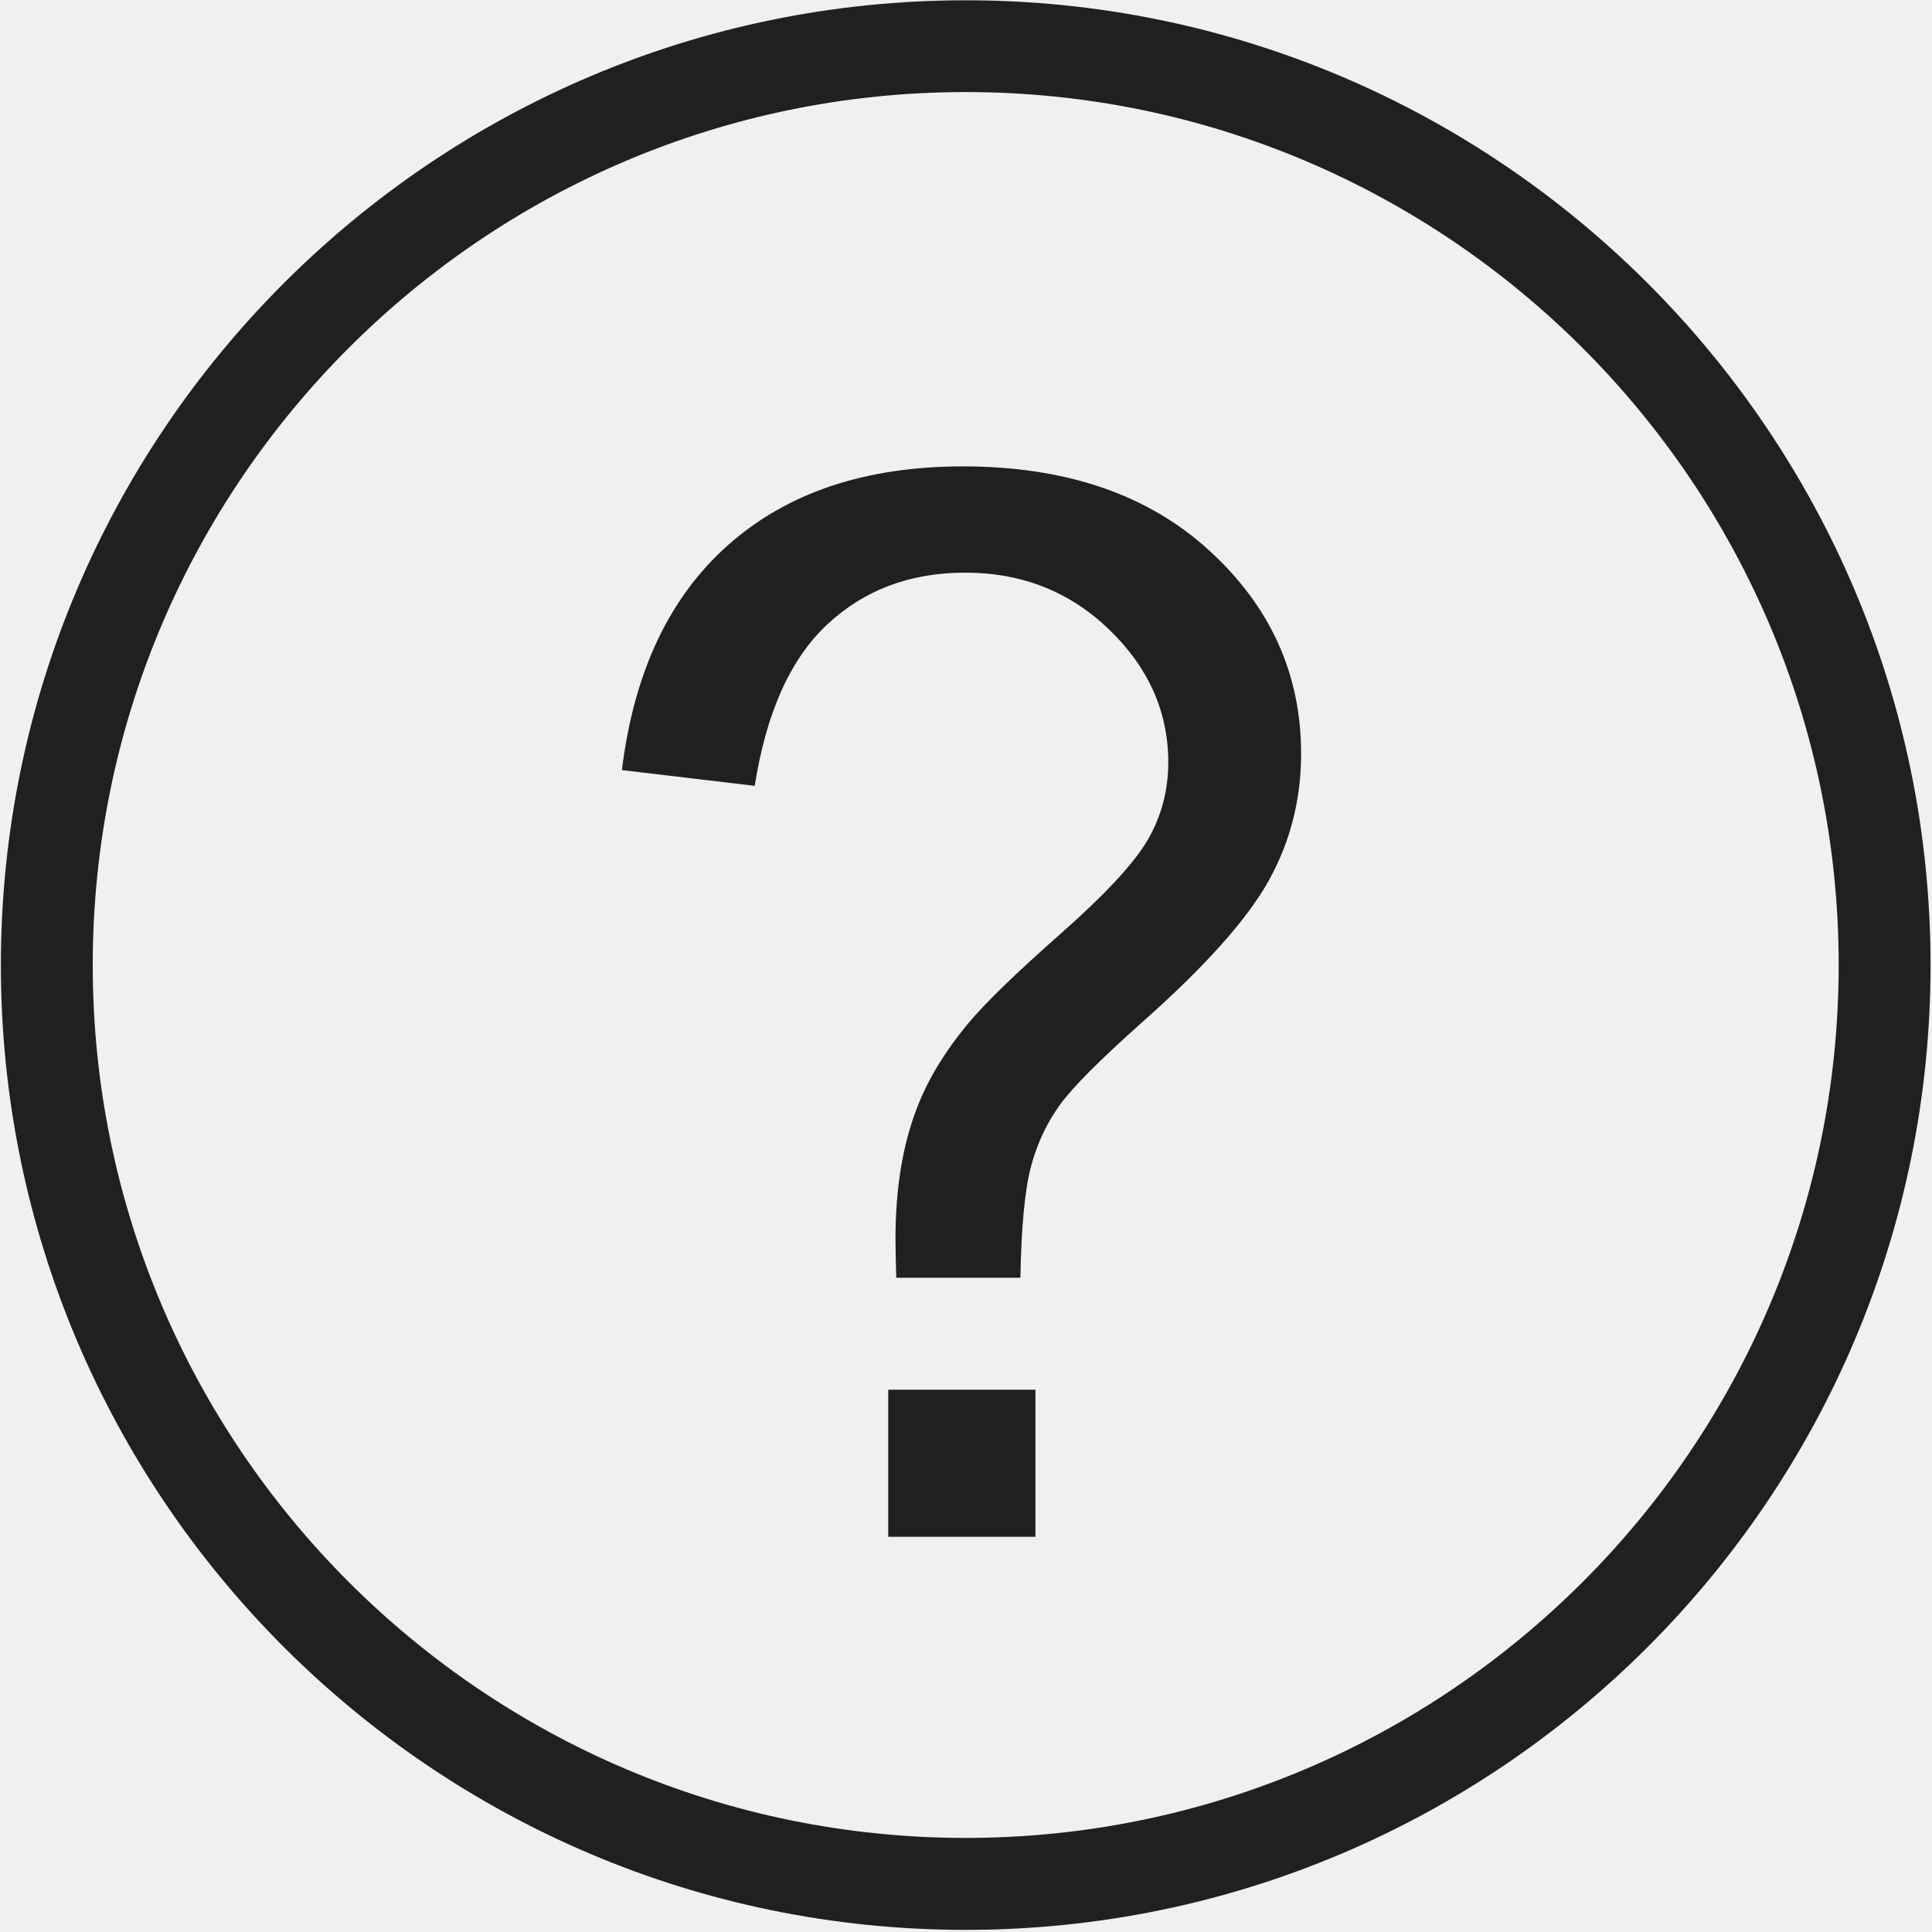
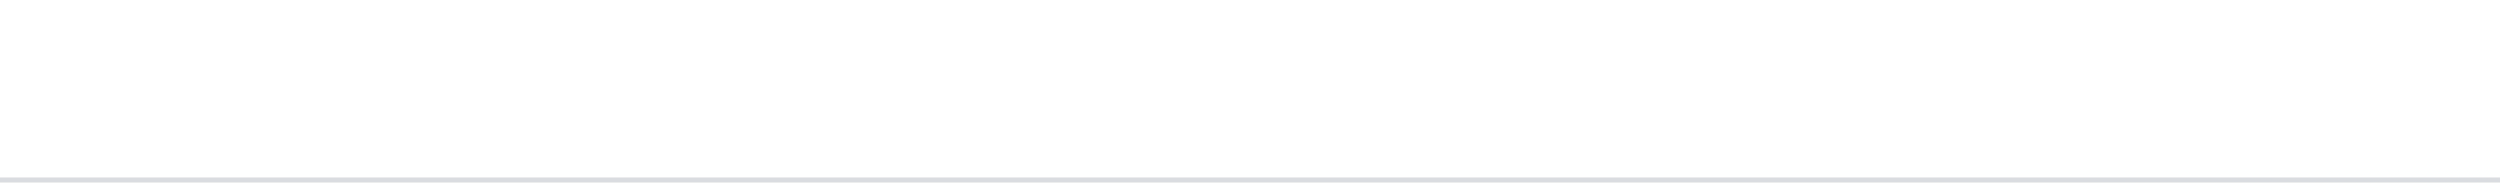
- <svg xmlns="http://www.w3.org/2000/svg" version="1.1" width="20px" height="20px">
-   <g transform="matrix(1 0 0 1 -1836 -15 )">
-     <path d="M 19.985 9.991  C 19.985 15.498  15.506 19.978  9.997 19.978  C 4.489 19.978  0.009 15.498  0.009 9.991  C 0.009 4.483  4.49 0.003  9.997 0.003  C 15.505 0.003  19.985 4.484  19.985 9.991  Z M 19.034 9.99  C 19.034 5.008  14.98 0.953  9.997 0.953  C 5.013 0.953  0.96 5.006  0.96 9.99  C 0.96 14.972  5.013 19.026  9.997 19.026  C 14.98 19.026  19.034 14.972  19.034 9.99  Z M 9.278 13.227  C 9.273 13.048  9.27 12.915  9.27 12.826  C 9.27 12.301  9.345 11.848  9.494 11.466  C 9.603 11.179  9.779 10.889  10.021 10.596  C 10.199 10.383  10.52 10.071  10.983 9.663  C 11.446 9.254  11.747 8.929  11.886 8.686  C 12.024 8.444  12.094 8.179  12.094 7.891  C 12.094 7.371  11.891 6.913  11.485 6.52  C 11.079 6.127  10.581 5.928  9.991 5.928  C 9.421 5.928  8.945 6.108  8.564 6.464  C 8.182 6.82  7.932 7.377  7.813 8.135  L 6.438 7.972  C 6.562 6.956  6.93 6.179  7.542 5.638  C 8.153 5.098  8.962 4.828  9.968 4.828  C 11.033 4.828  11.883 5.118  12.517 5.698  C 13.152 6.277  13.469 6.979  13.469 7.801  C 13.469 8.276  13.357 8.715  13.134 9.116  C 12.911 9.517  12.475 10.005  11.826 10.58  C 11.391 10.968  11.106 11.252  10.973 11.436  C 10.84 11.62  10.739 11.829  10.675 12.068  C 10.61 12.306  10.573 12.691  10.563 13.227  L 9.278 13.227  Z M 9.195 15.909  L 9.195 14.386  L 10.719 14.386  L 10.719 15.909  L 9.195 15.909  Z " fill-rule="nonzero" fill="#000000" stroke="none" fill-opacity="0.867" transform="matrix(1 0 0 1 1836 15 )" />
+ <svg xmlns="http://www.w3.org/2000/svg" version="1.1" width="549px" height="40px">
+   <g>
+     <path d="M 0 0  L 549 0  L 549 39  L 0 39  L 0 0  Z " fill-rule="nonzero" fill="#ffffff" stroke="none" />
+     <path d="M 549 39.5  L 0 39.5  " stroke-width="1" stroke="#dadce0" fill="none" stroke-opacity="0.996" />
  </g>
</svg>
